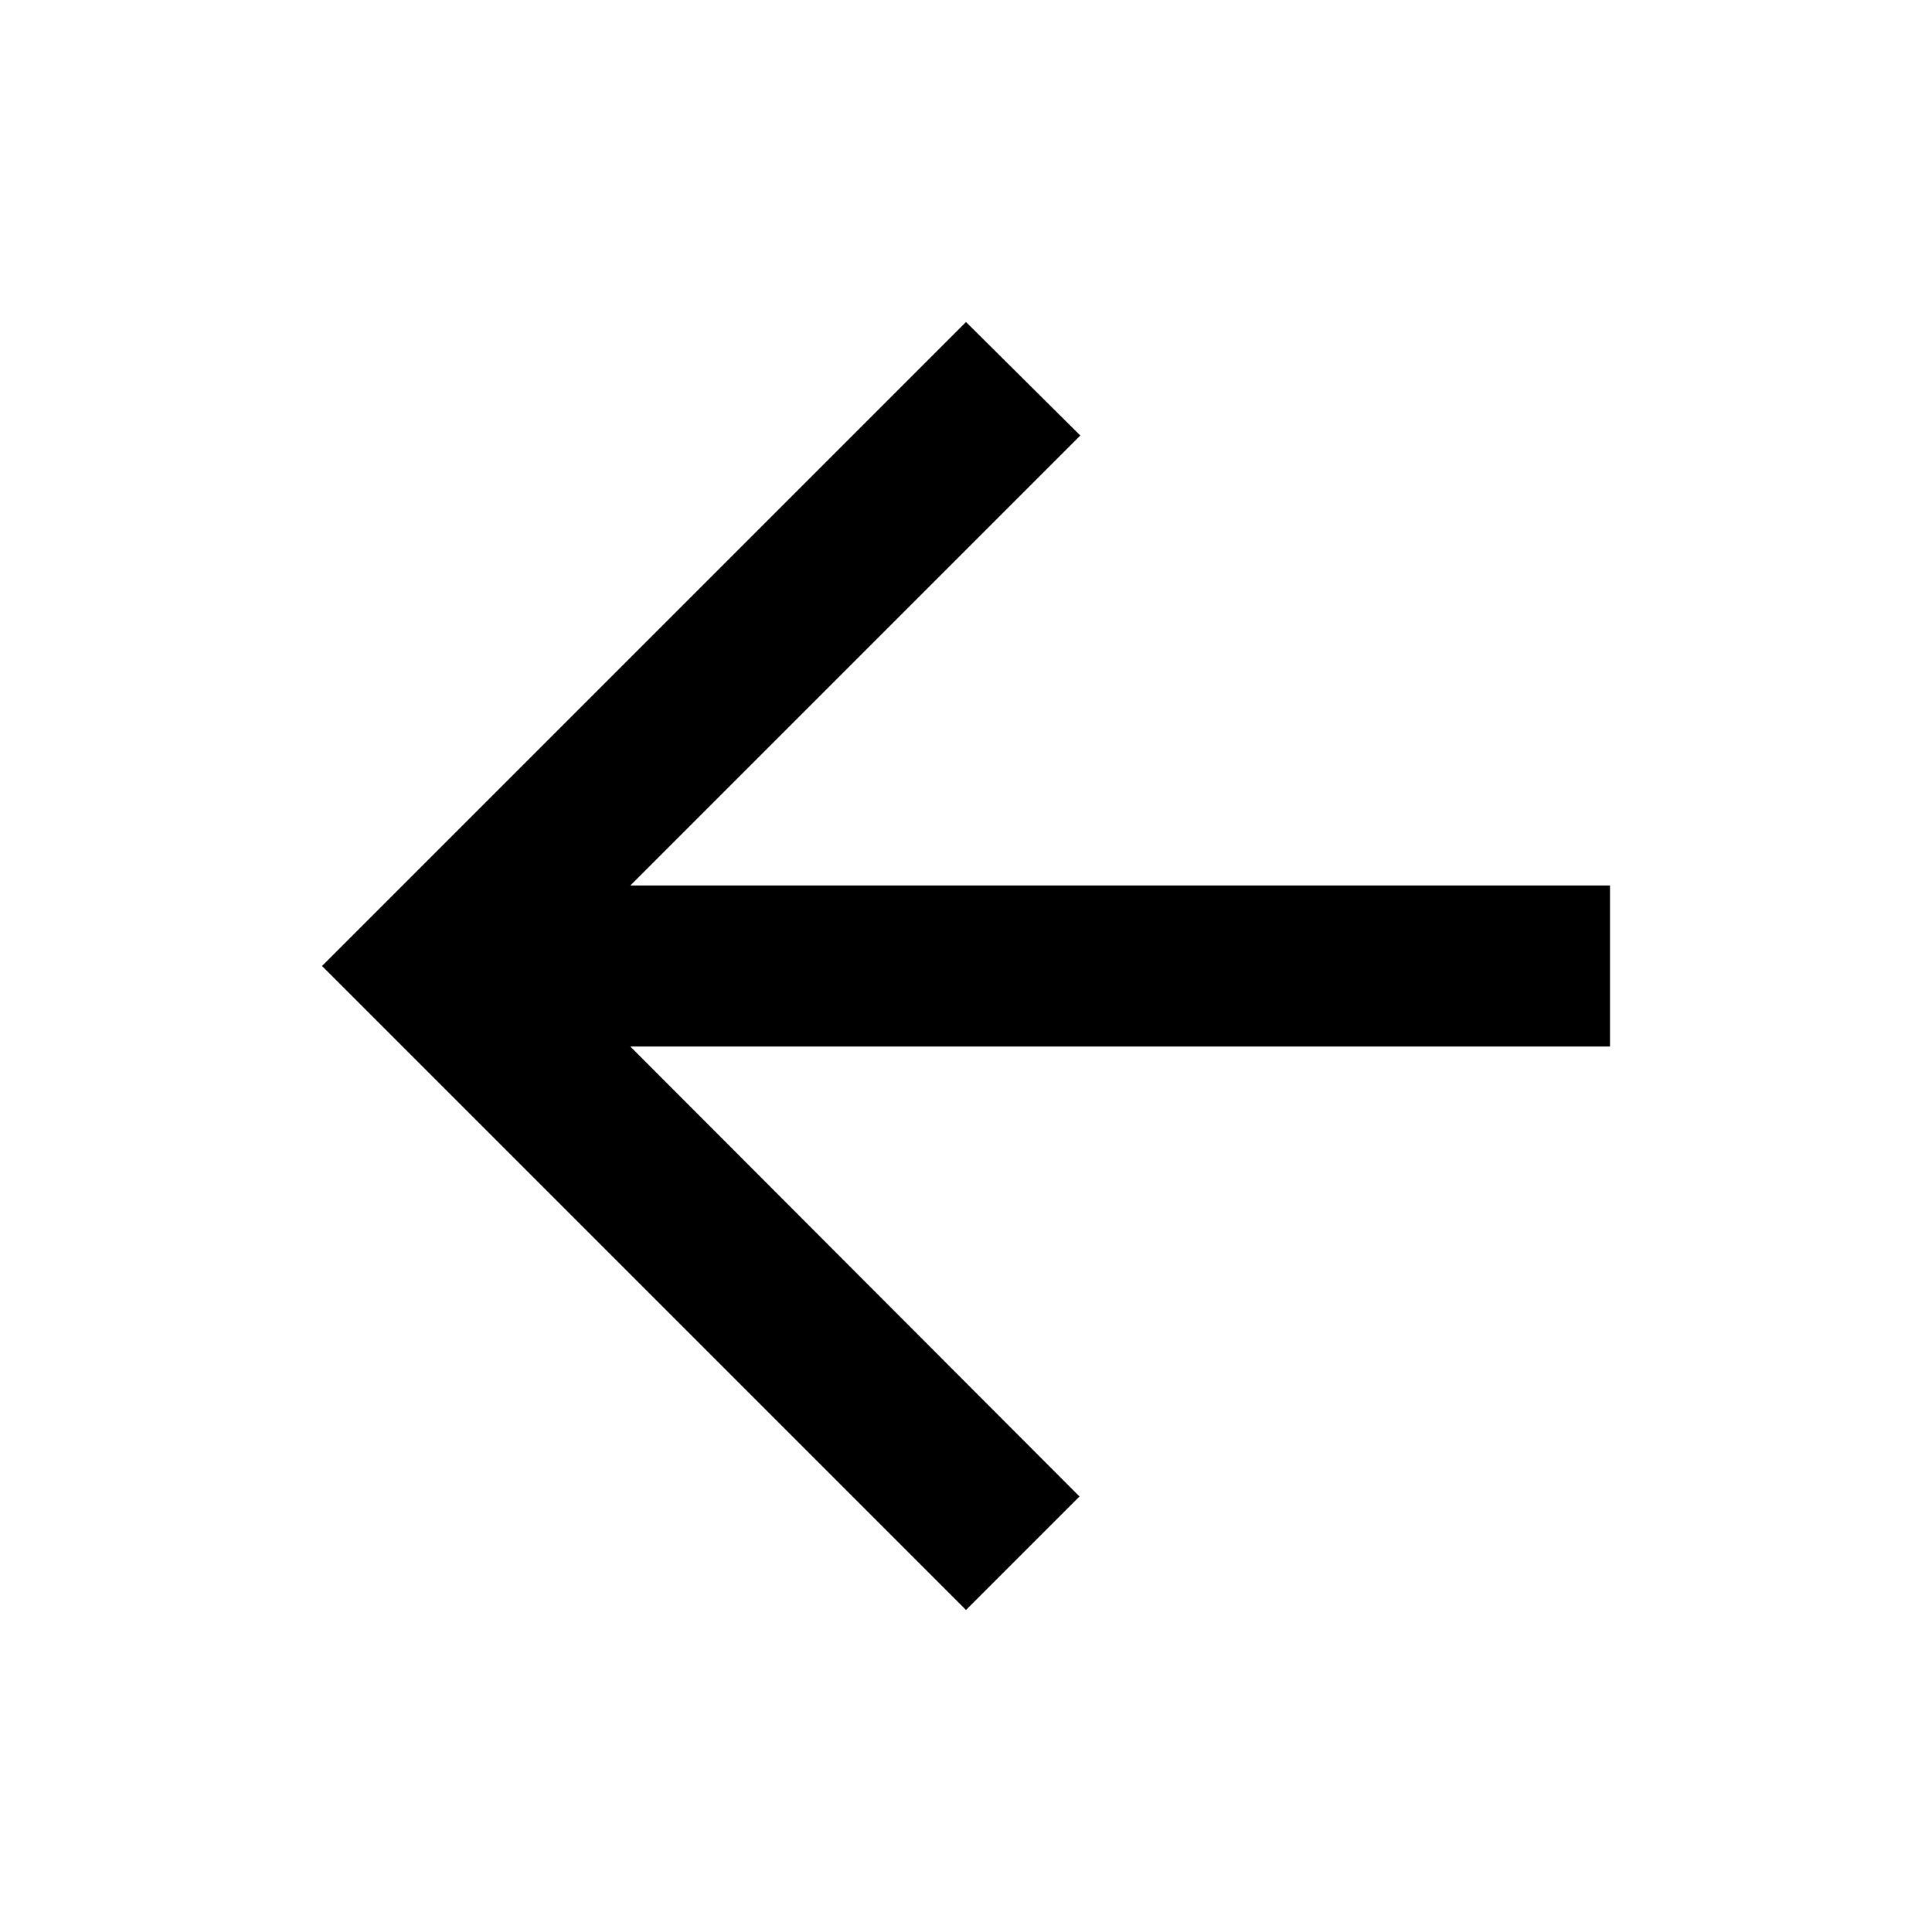
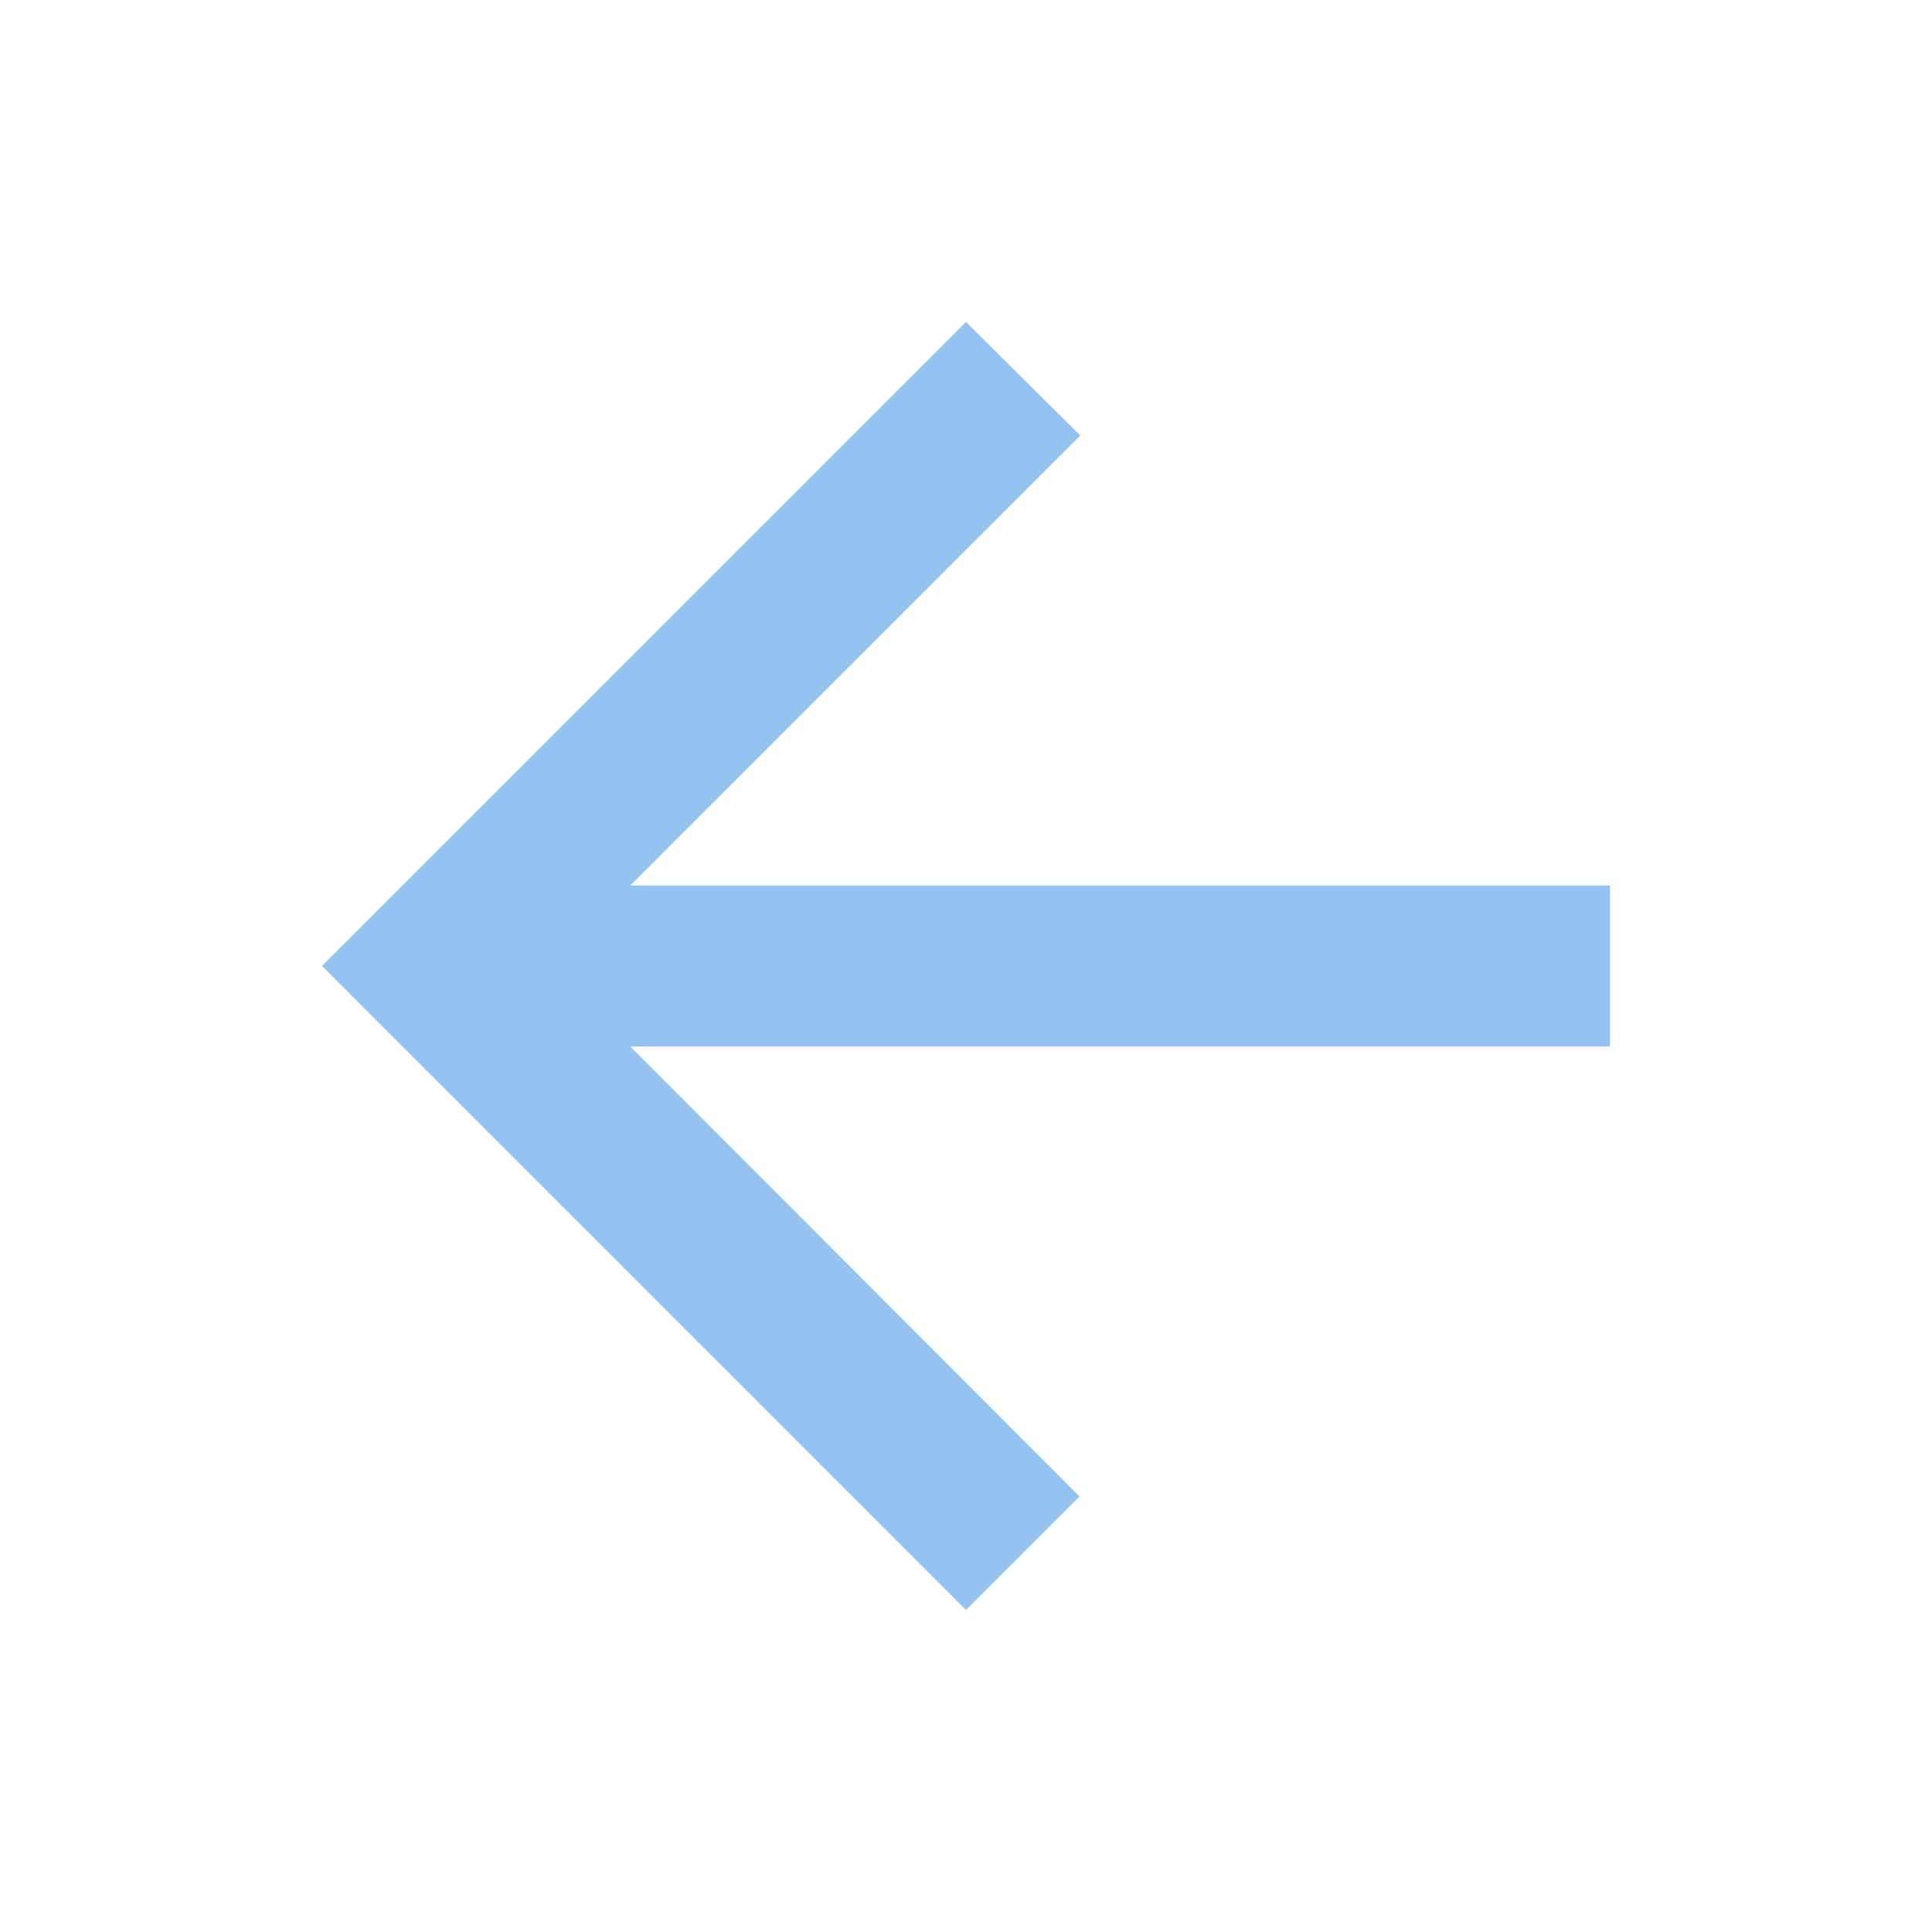
- <svg xmlns="http://www.w3.org/2000/svg" width="24" height="24" viewBox="0 0 24 24">
+ <svg xmlns="http://www.w3.org/2000/svg" width="24" height="24" viewBox="0 0 24 24" fill="#94C3F1">
  <path d="M0 0h24v24H0z" fill="none" />
  <path d="M20 11H7.83l5.59-5.59L12 4l-8 8 8 8 1.41-1.41L7.83 13H20v-2z" />
</svg>
